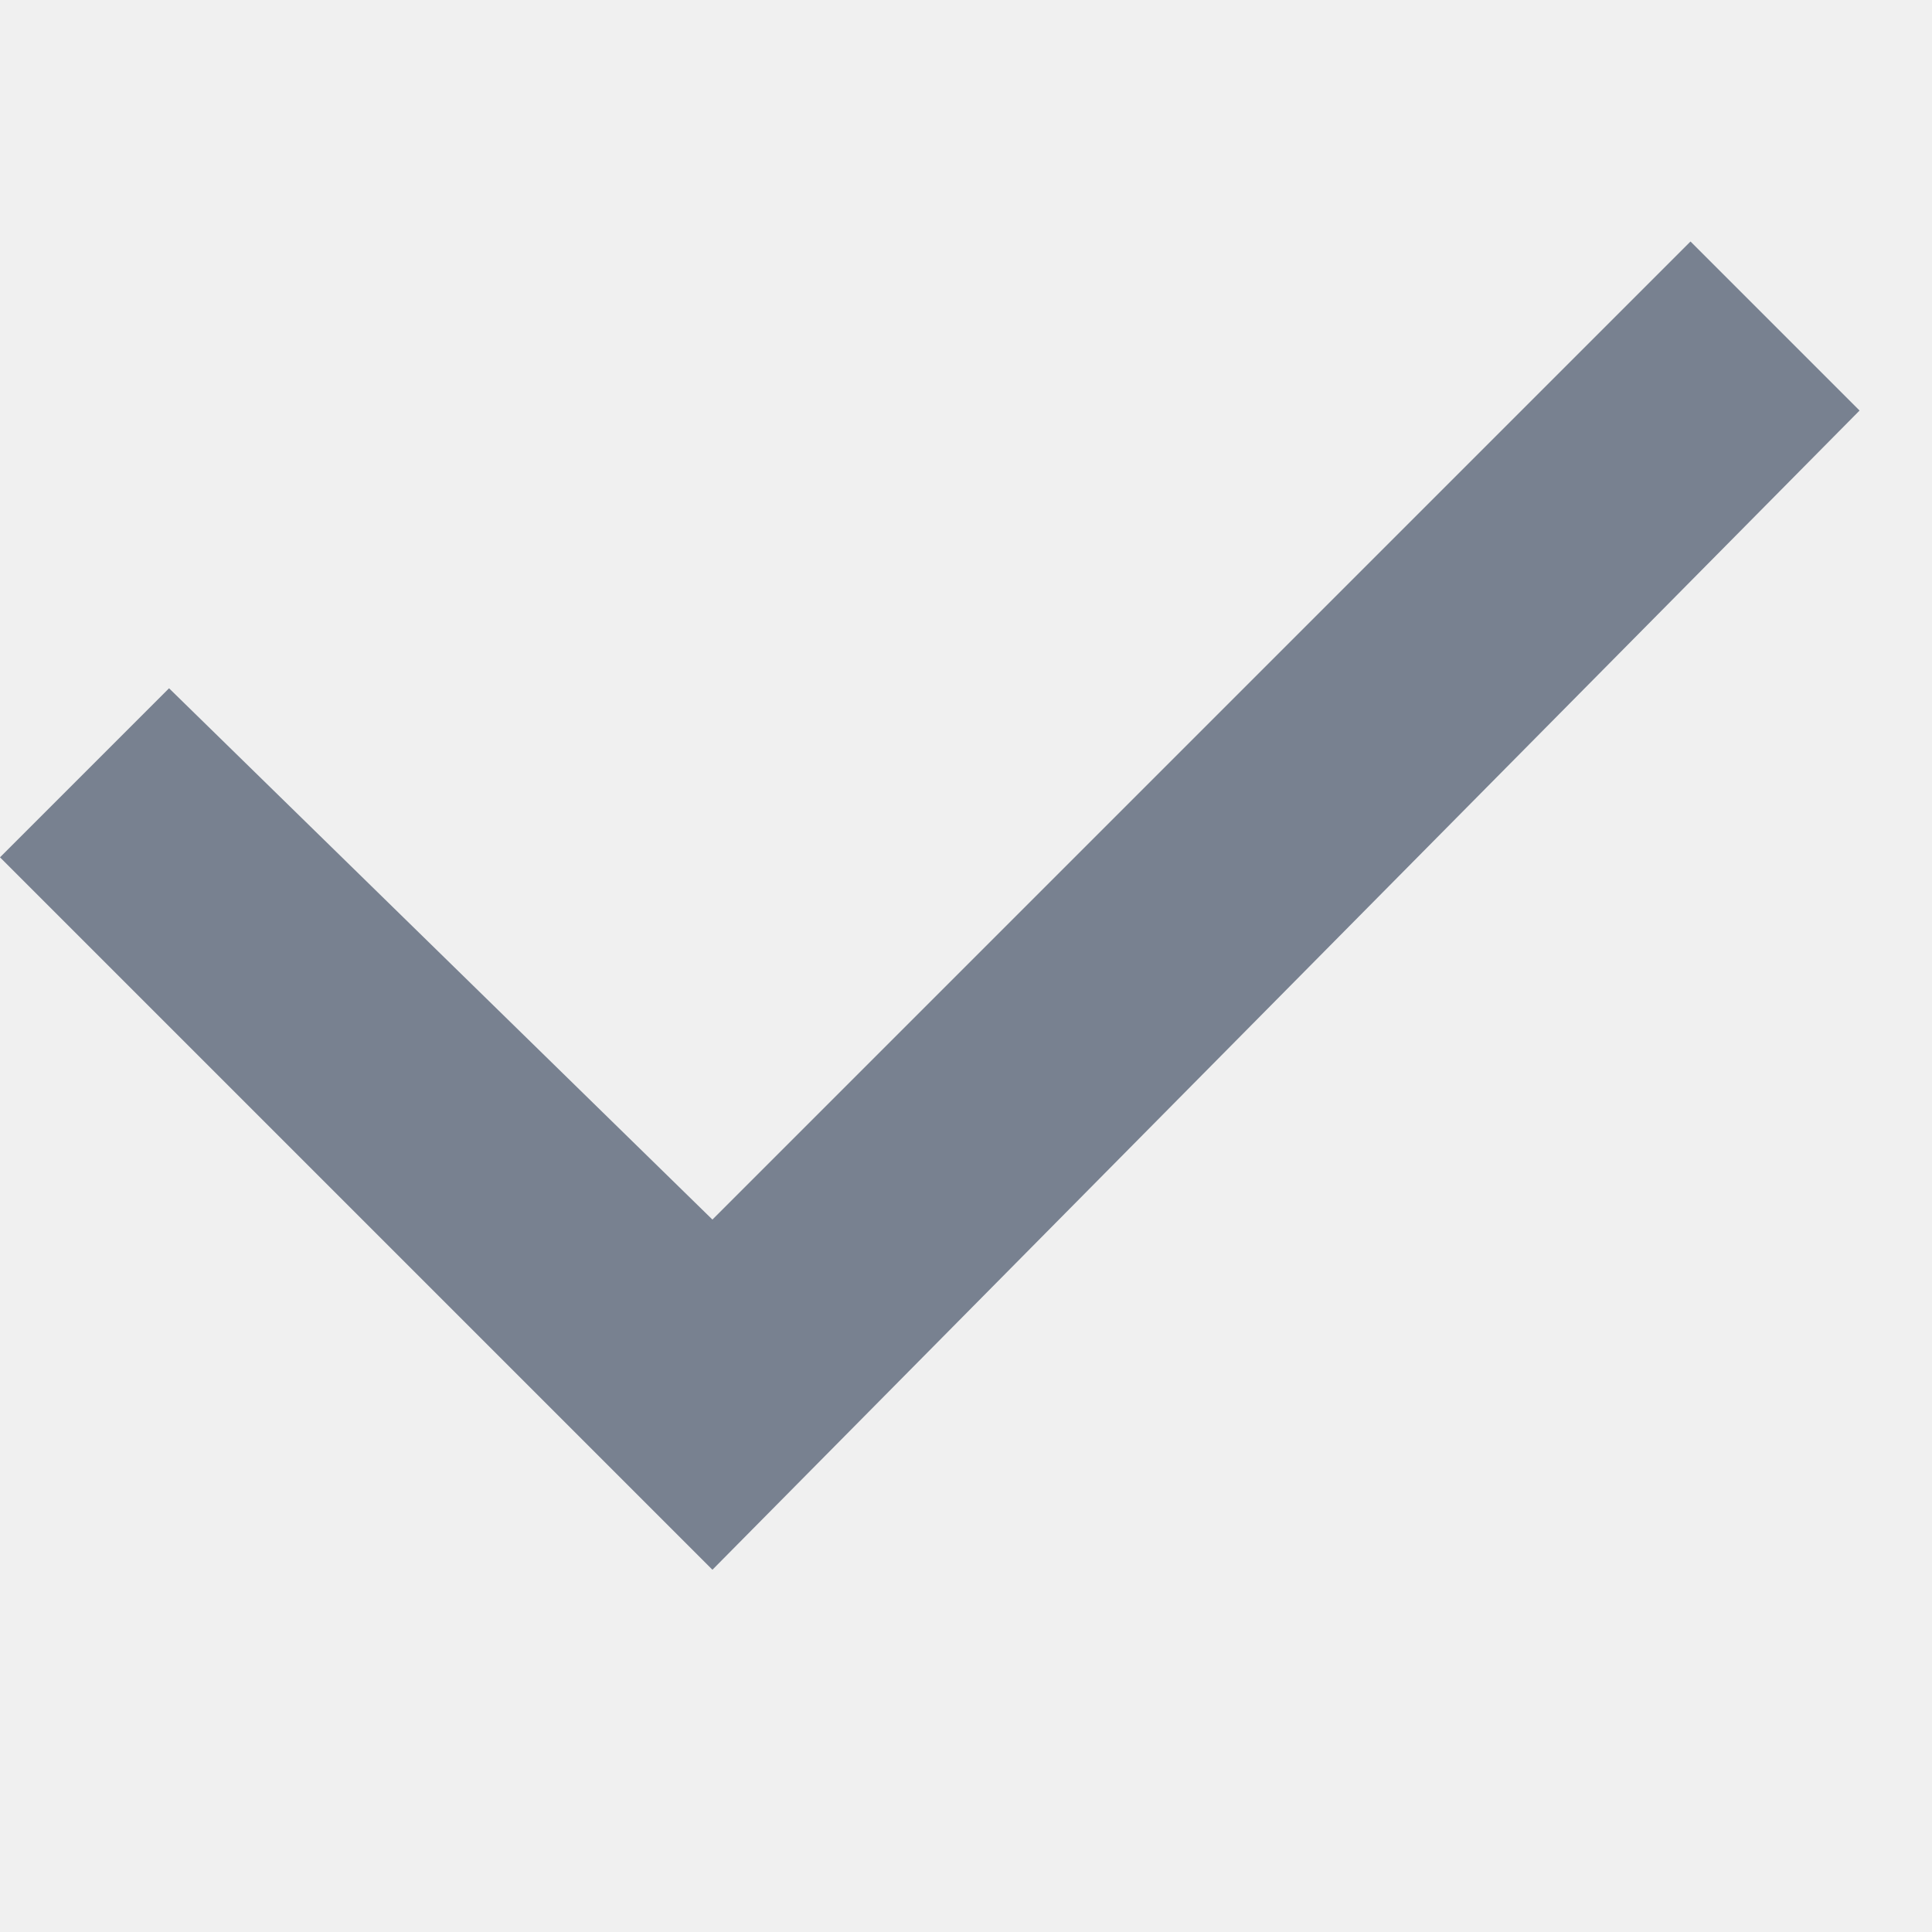
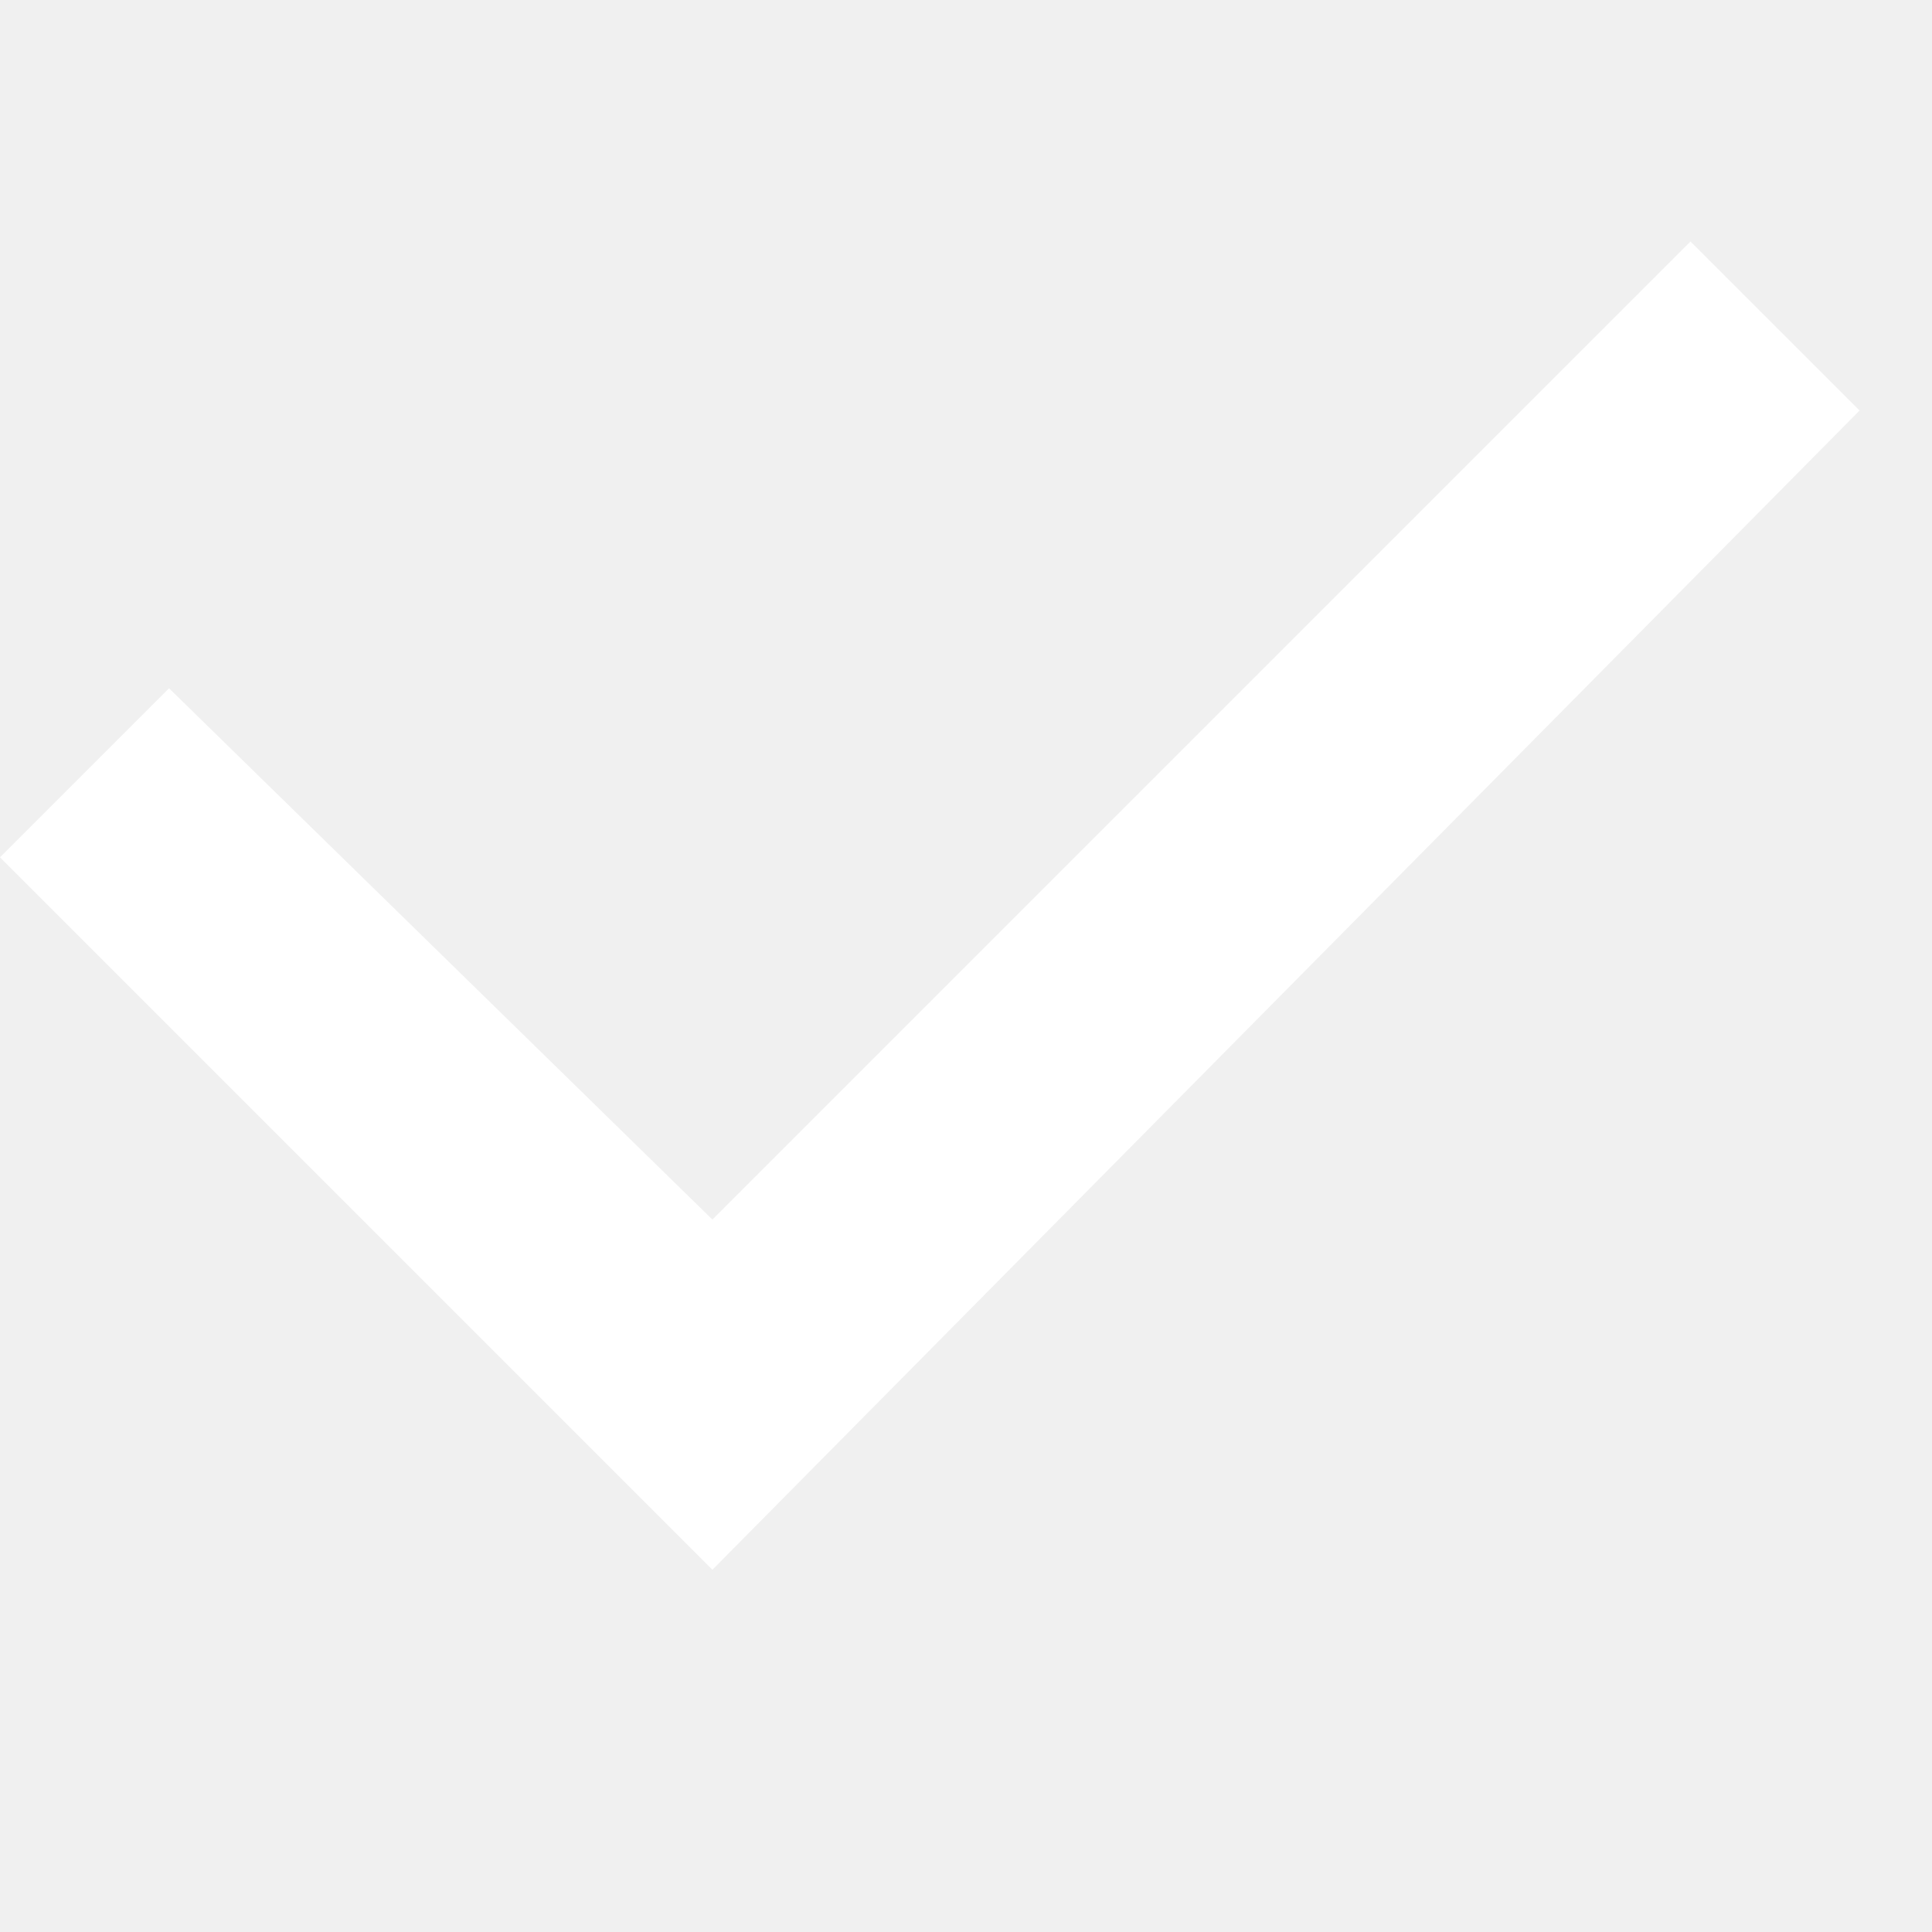
<svg xmlns="http://www.w3.org/2000/svg" id="Yes" width="16" height="16" viewBox="0 0 16 16">
-   <path id="Checkbox" d="M6.9,12,1,6.1,2.4,4.7,6.9,9.1,15,1l1.4,1.4Z" transform="translate(-1 1)" fill="#788190" />
+   <path id="Checkbox" d="M6.9,12,1,6.1,2.4,4.7,6.9,9.1,15,1l1.4,1.4Z" transform="translate(-1 1)" fill="#FFFFFF" />
  <rect id="Rectangle_556" data-name="Rectangle 556" width="16" height="16" fill="none" />
</svg>
